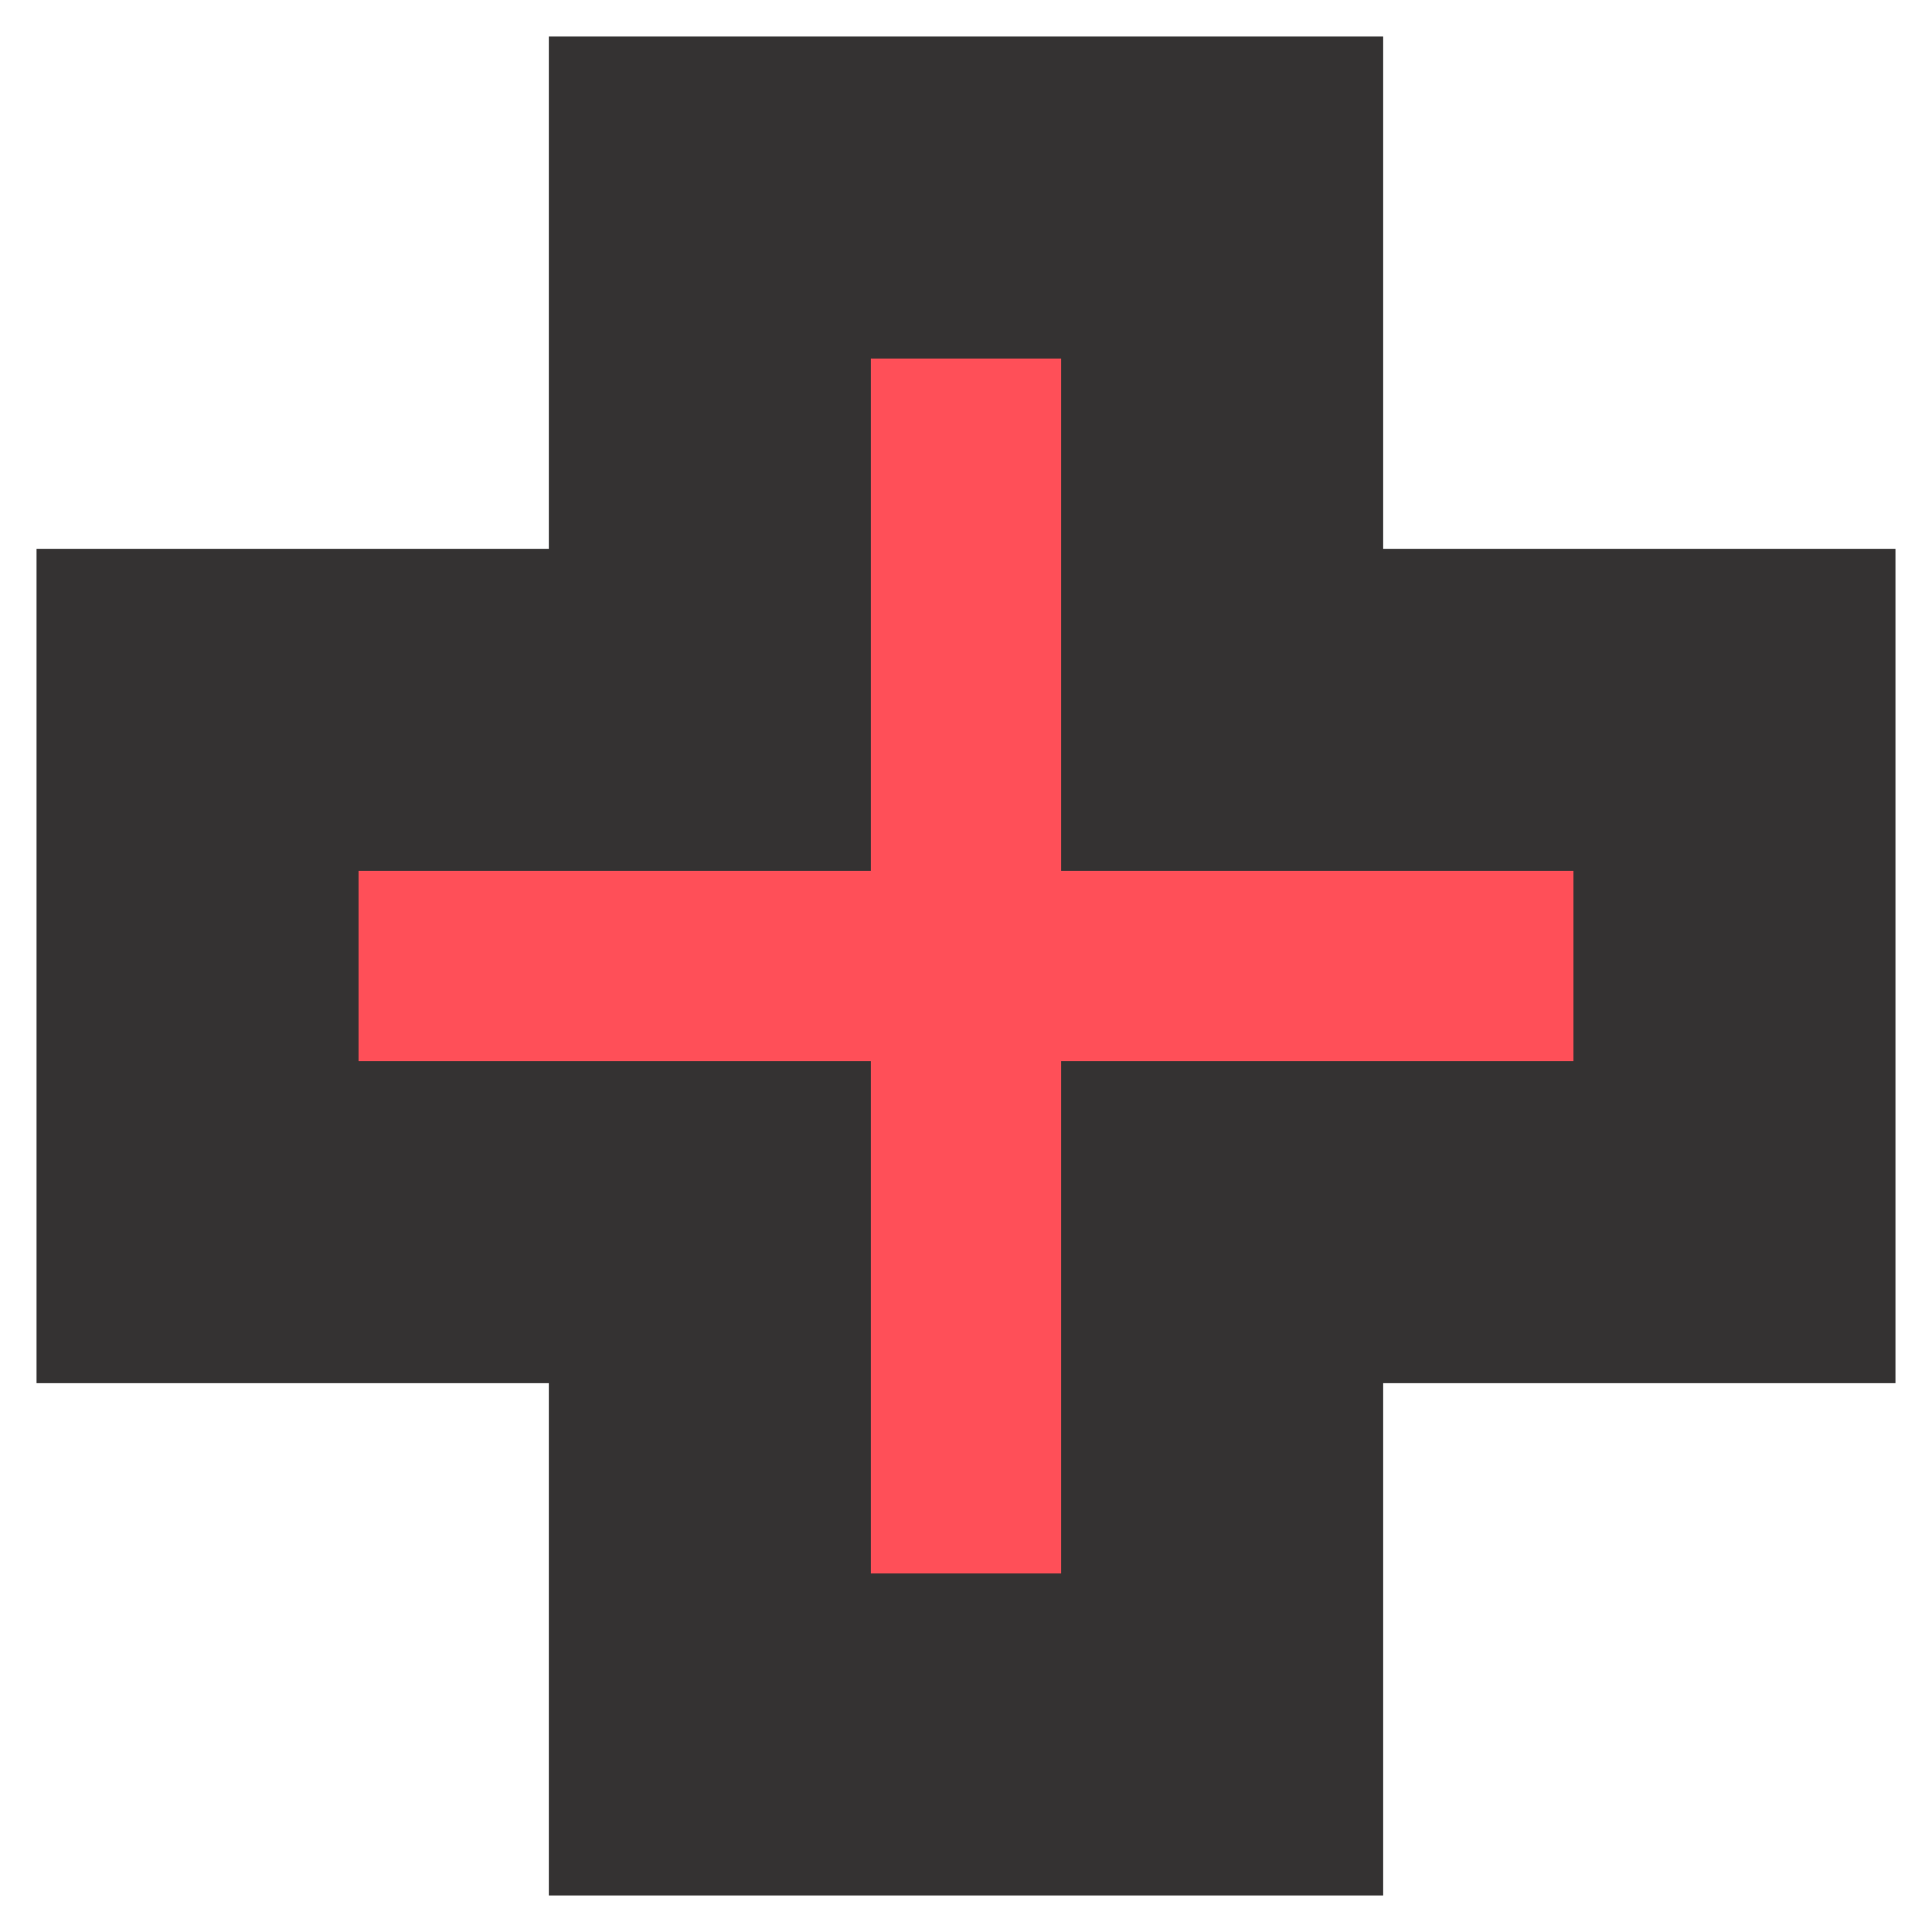
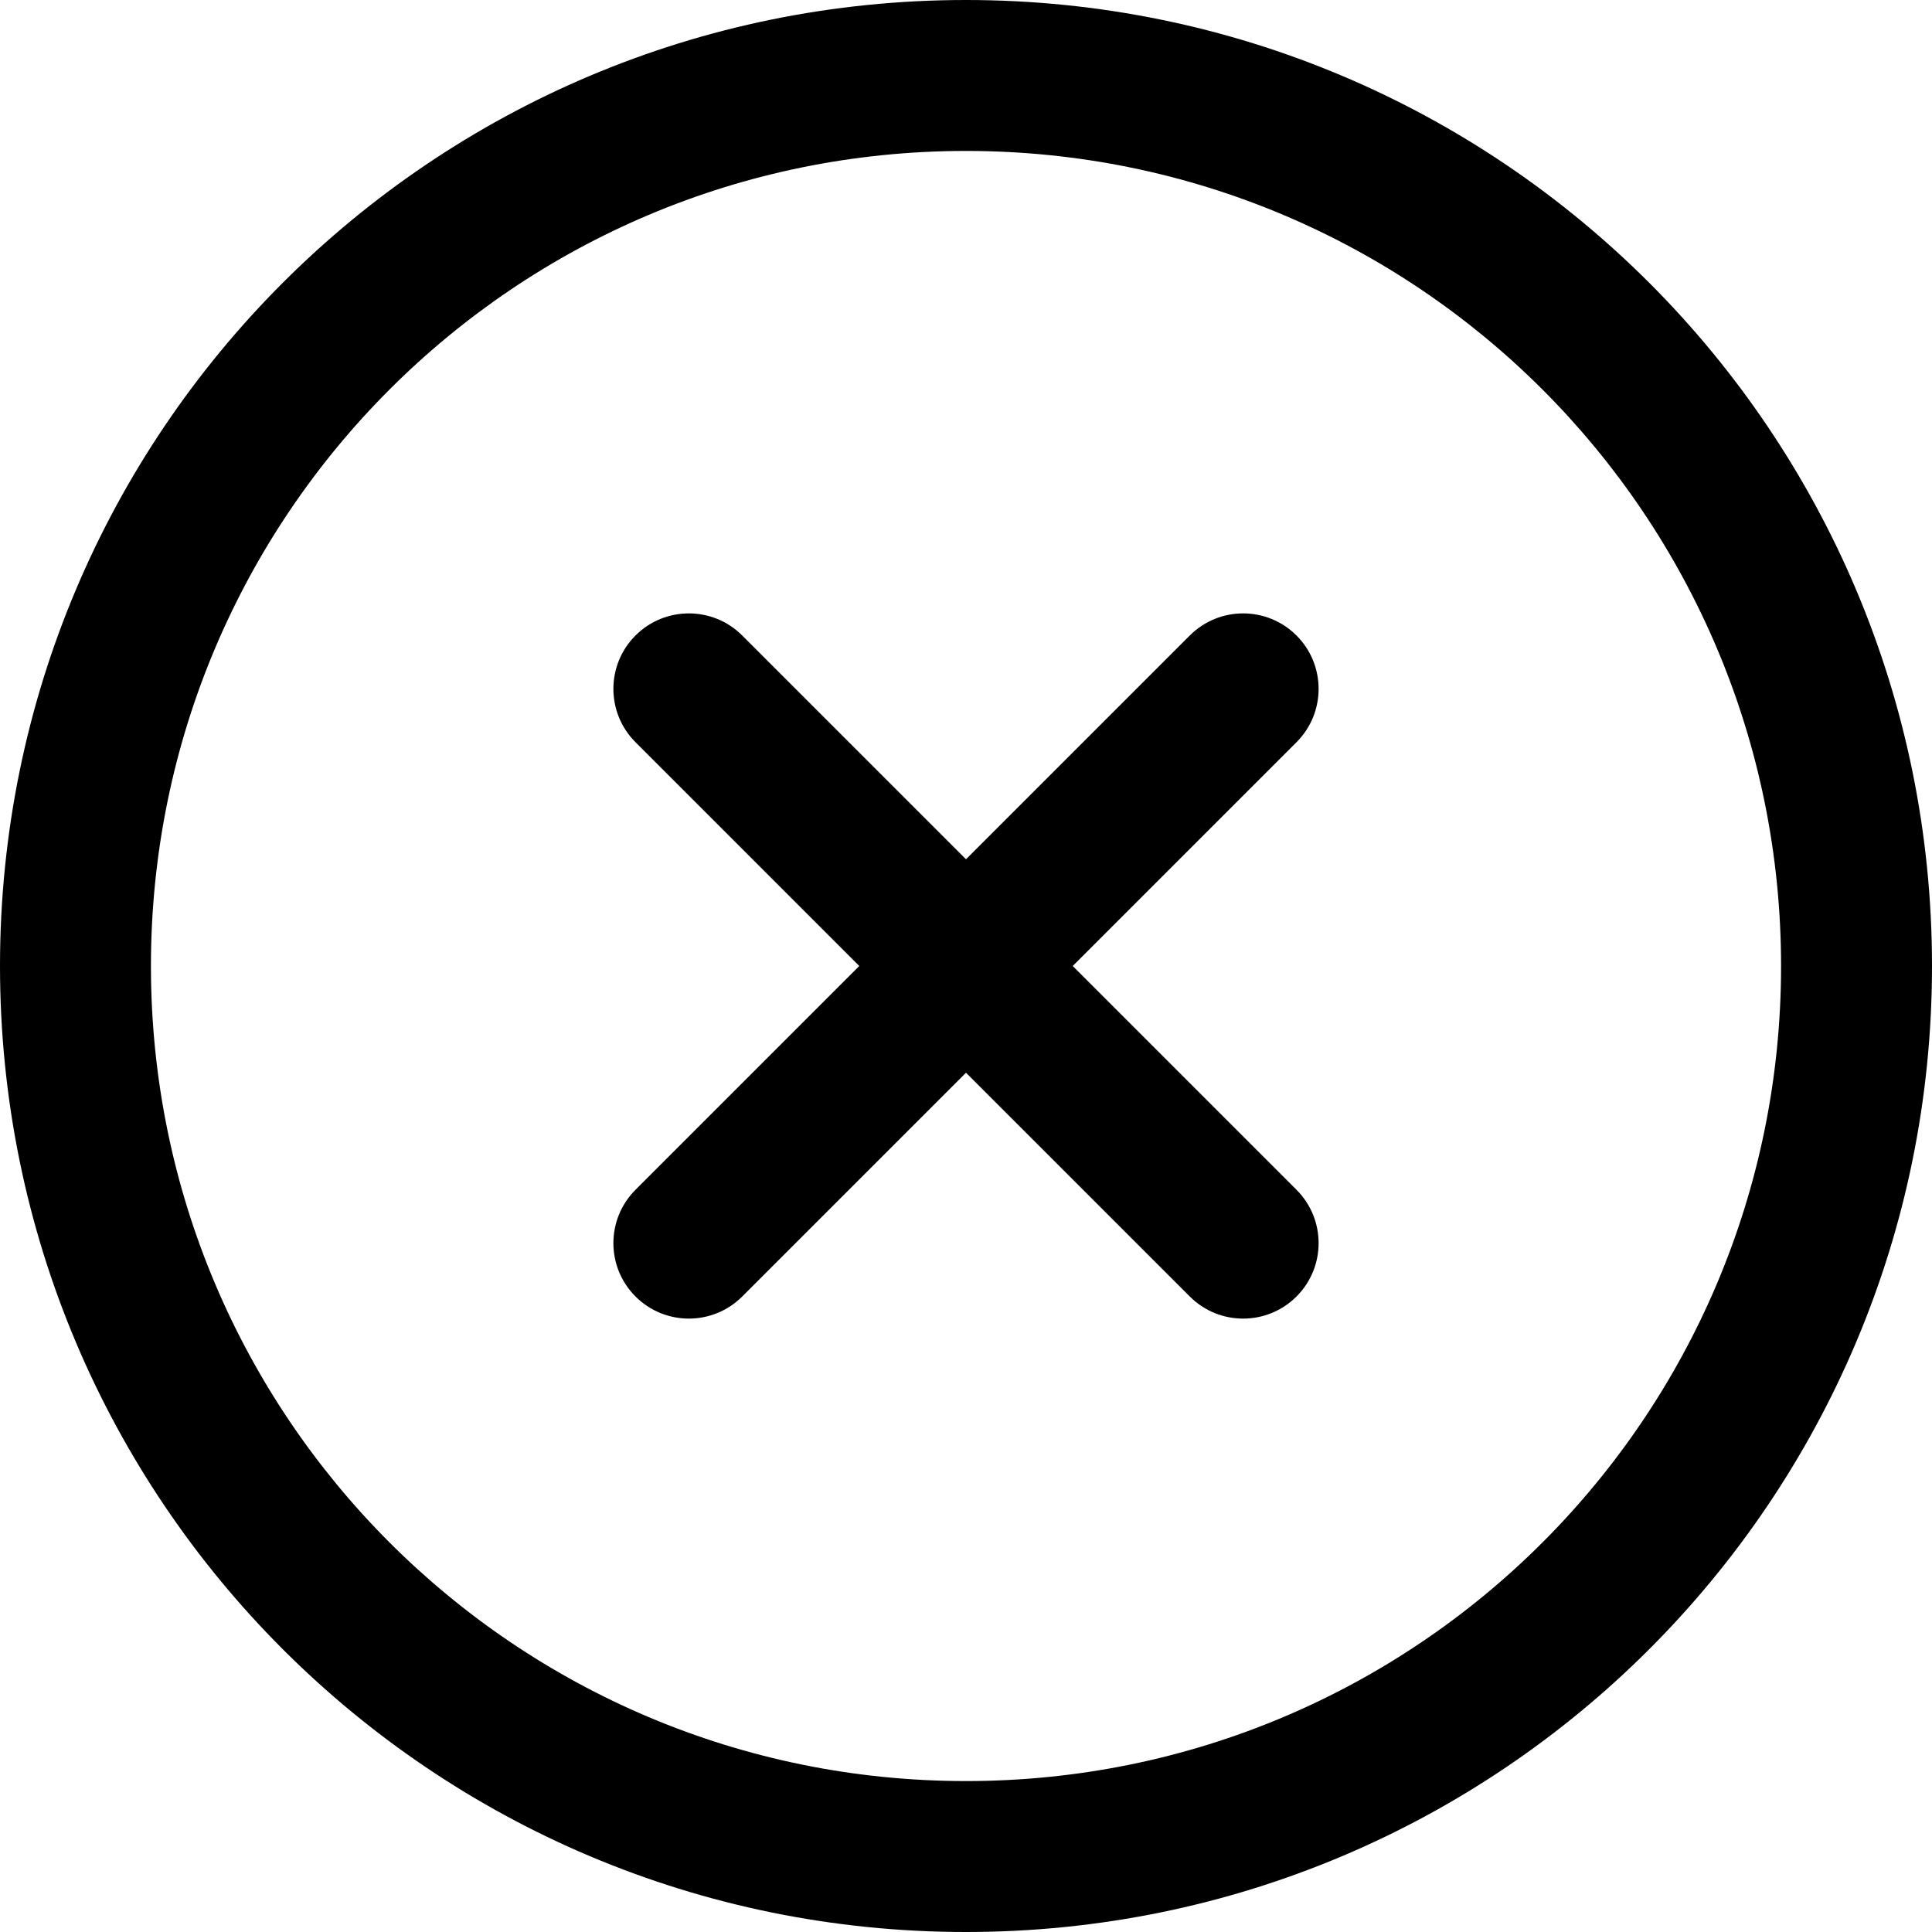
- <svg xmlns="http://www.w3.org/2000/svg" width="24px" height="24px" viewBox="0 0 24 24" version="1.1">
-   <defs />
-   <g id="Page-1" stroke="none" stroke-width="1" fill="none" fill-rule="evenodd">
-     <g id="Desktop-Home-Copy-6" transform="translate(-498, -941)" stroke-width="4" stroke="#343232" fill="#FF4F58">
-       <g id="Group-4" transform="translate(410, 225)">
-         <g id="Group-2-Copy" transform="translate(38, 531)">
-           <g id="Group-Copy-4">
-             <polygon id="Path-Copy" points="62 187.454 58.818 187.454 58.818 190.636 58.818 193.818 55.636 193.818 52.454 193.818 52.454 197 52.454 200.182 55.636 200.182 58.818 200.182 58.818 203.364 58.818 206.546 62 206.546 65.182 206.546 65.182 203.364 65.182 200.182 68.364 200.182 71.546 200.182 71.546 197 71.546 193.818 68.364 193.818 65.182 193.818 65.182 190.636 65.182 187.454" />
-           </g>
-         </g>
-       </g>
+ <svg xmlns="http://www.w3.org/2000/svg" version="1.1" id="Capa_1" x="0px" y="0px" viewBox="0 0 512 512" style="enable-background:new 0 0 512 512;" xml:space="preserve">
+   <g>
+     <g>
+       <path d="M256,0C114.508,0,0,114.497,0,256c0,141.493,114.497,256,256,256c141.492,0,256-114.497,256-256    C512,114.507,397.503,0,256,0z M256,472c-119.384,0-216-96.607-216-216c0-119.385,96.607-216,216-216    c119.384,0,216,96.607,216,216C472,375.385,375.393,472,256,472z" />
    </g>
  </g>
+   <g>
+     <g>
+       <path d="M343.586,315.302L284.284,256l59.302-59.302c7.81-7.81,7.811-20.473,0.001-28.284c-7.812-7.811-20.475-7.81-28.284,0    L256,227.716l-59.303-59.302c-7.809-7.811-20.474-7.811-28.284,0c-7.81,7.811-7.81,20.474,0.001,28.284L227.716,256    l-59.302,59.302c-7.811,7.811-7.812,20.474-0.001,28.284c7.813,7.812,20.476,7.809,28.284,0L256,284.284l59.303,59.302    c7.808,7.81,20.473,7.811,28.284,0C351.398,335.775,351.397,323.112,343.586,315.302z" />
+     </g>
+   </g>
+   <g>
+ </g>
+   <g>
+ </g>
+   <g>
+ </g>
+   <g>
+ </g>
+   <g>
+ </g>
+   <g>
+ </g>
+   <g>
+ </g>
+   <g>
+ </g>
+   <g>
+ </g>
+   <g>
+ </g>
+   <g>
+ </g>
+   <g>
+ </g>
+   <g>
+ </g>
+   <g>
+ </g>
+   <g>
+ </g>
</svg>
